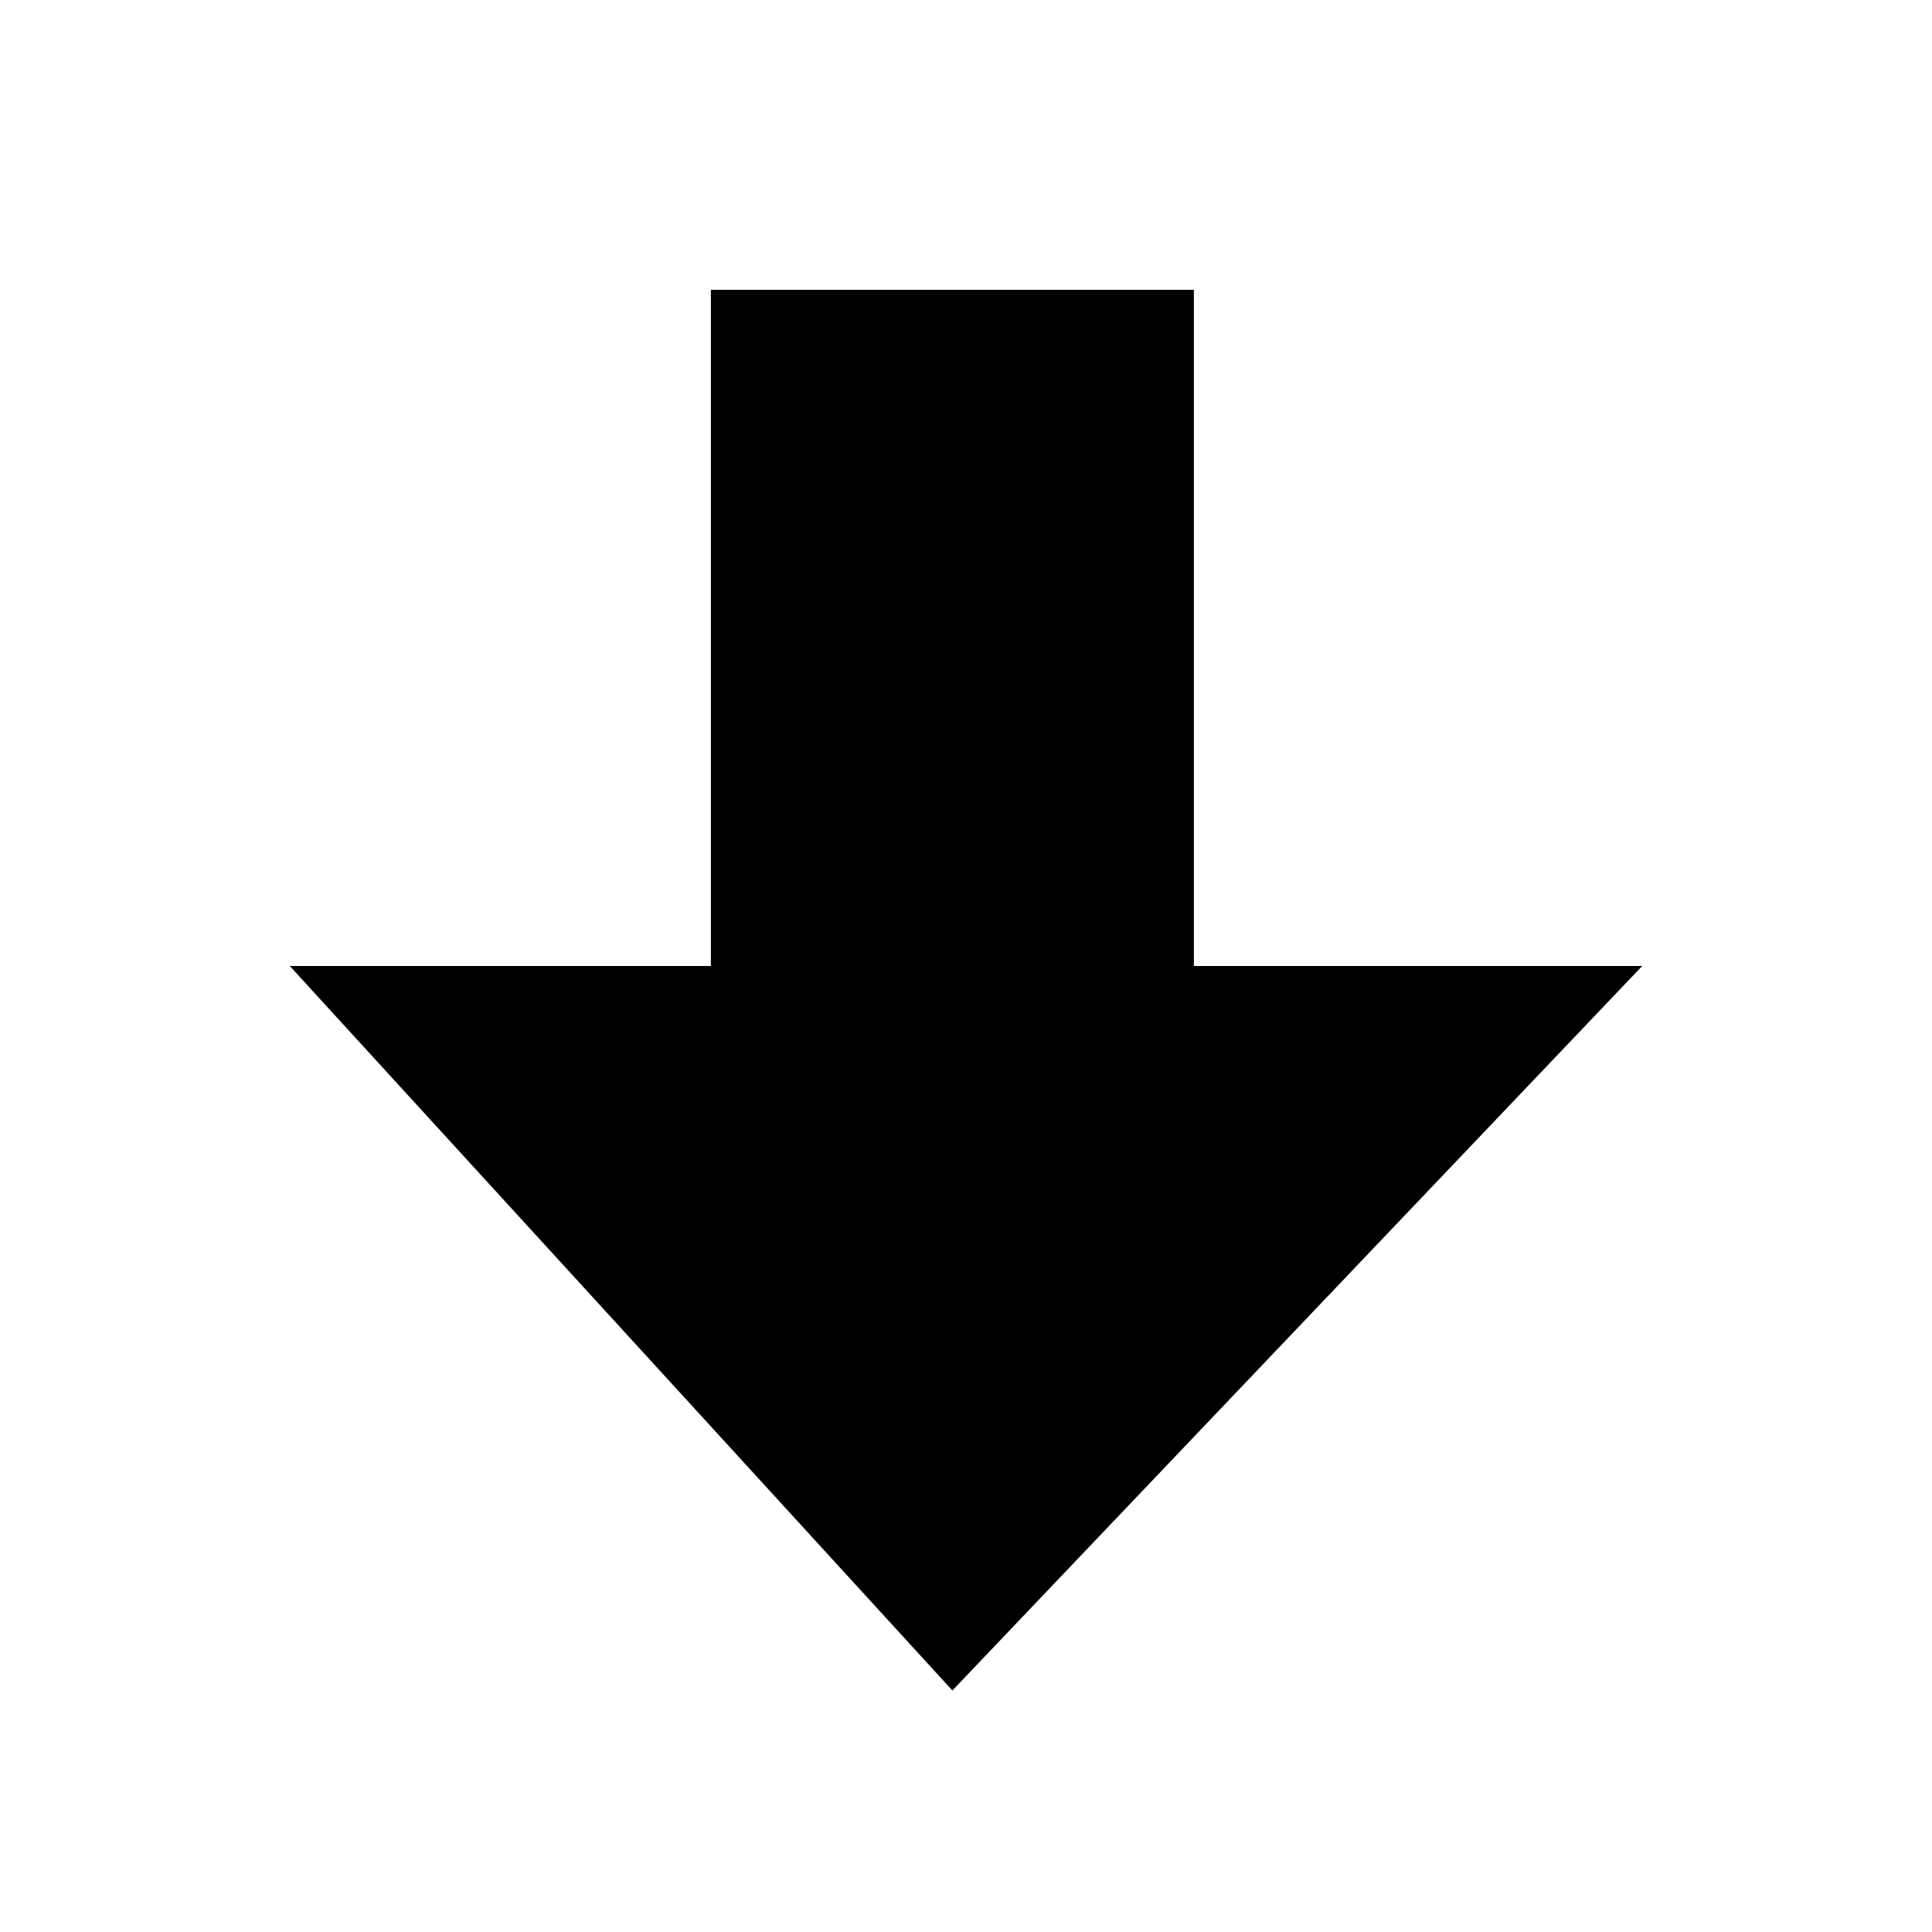
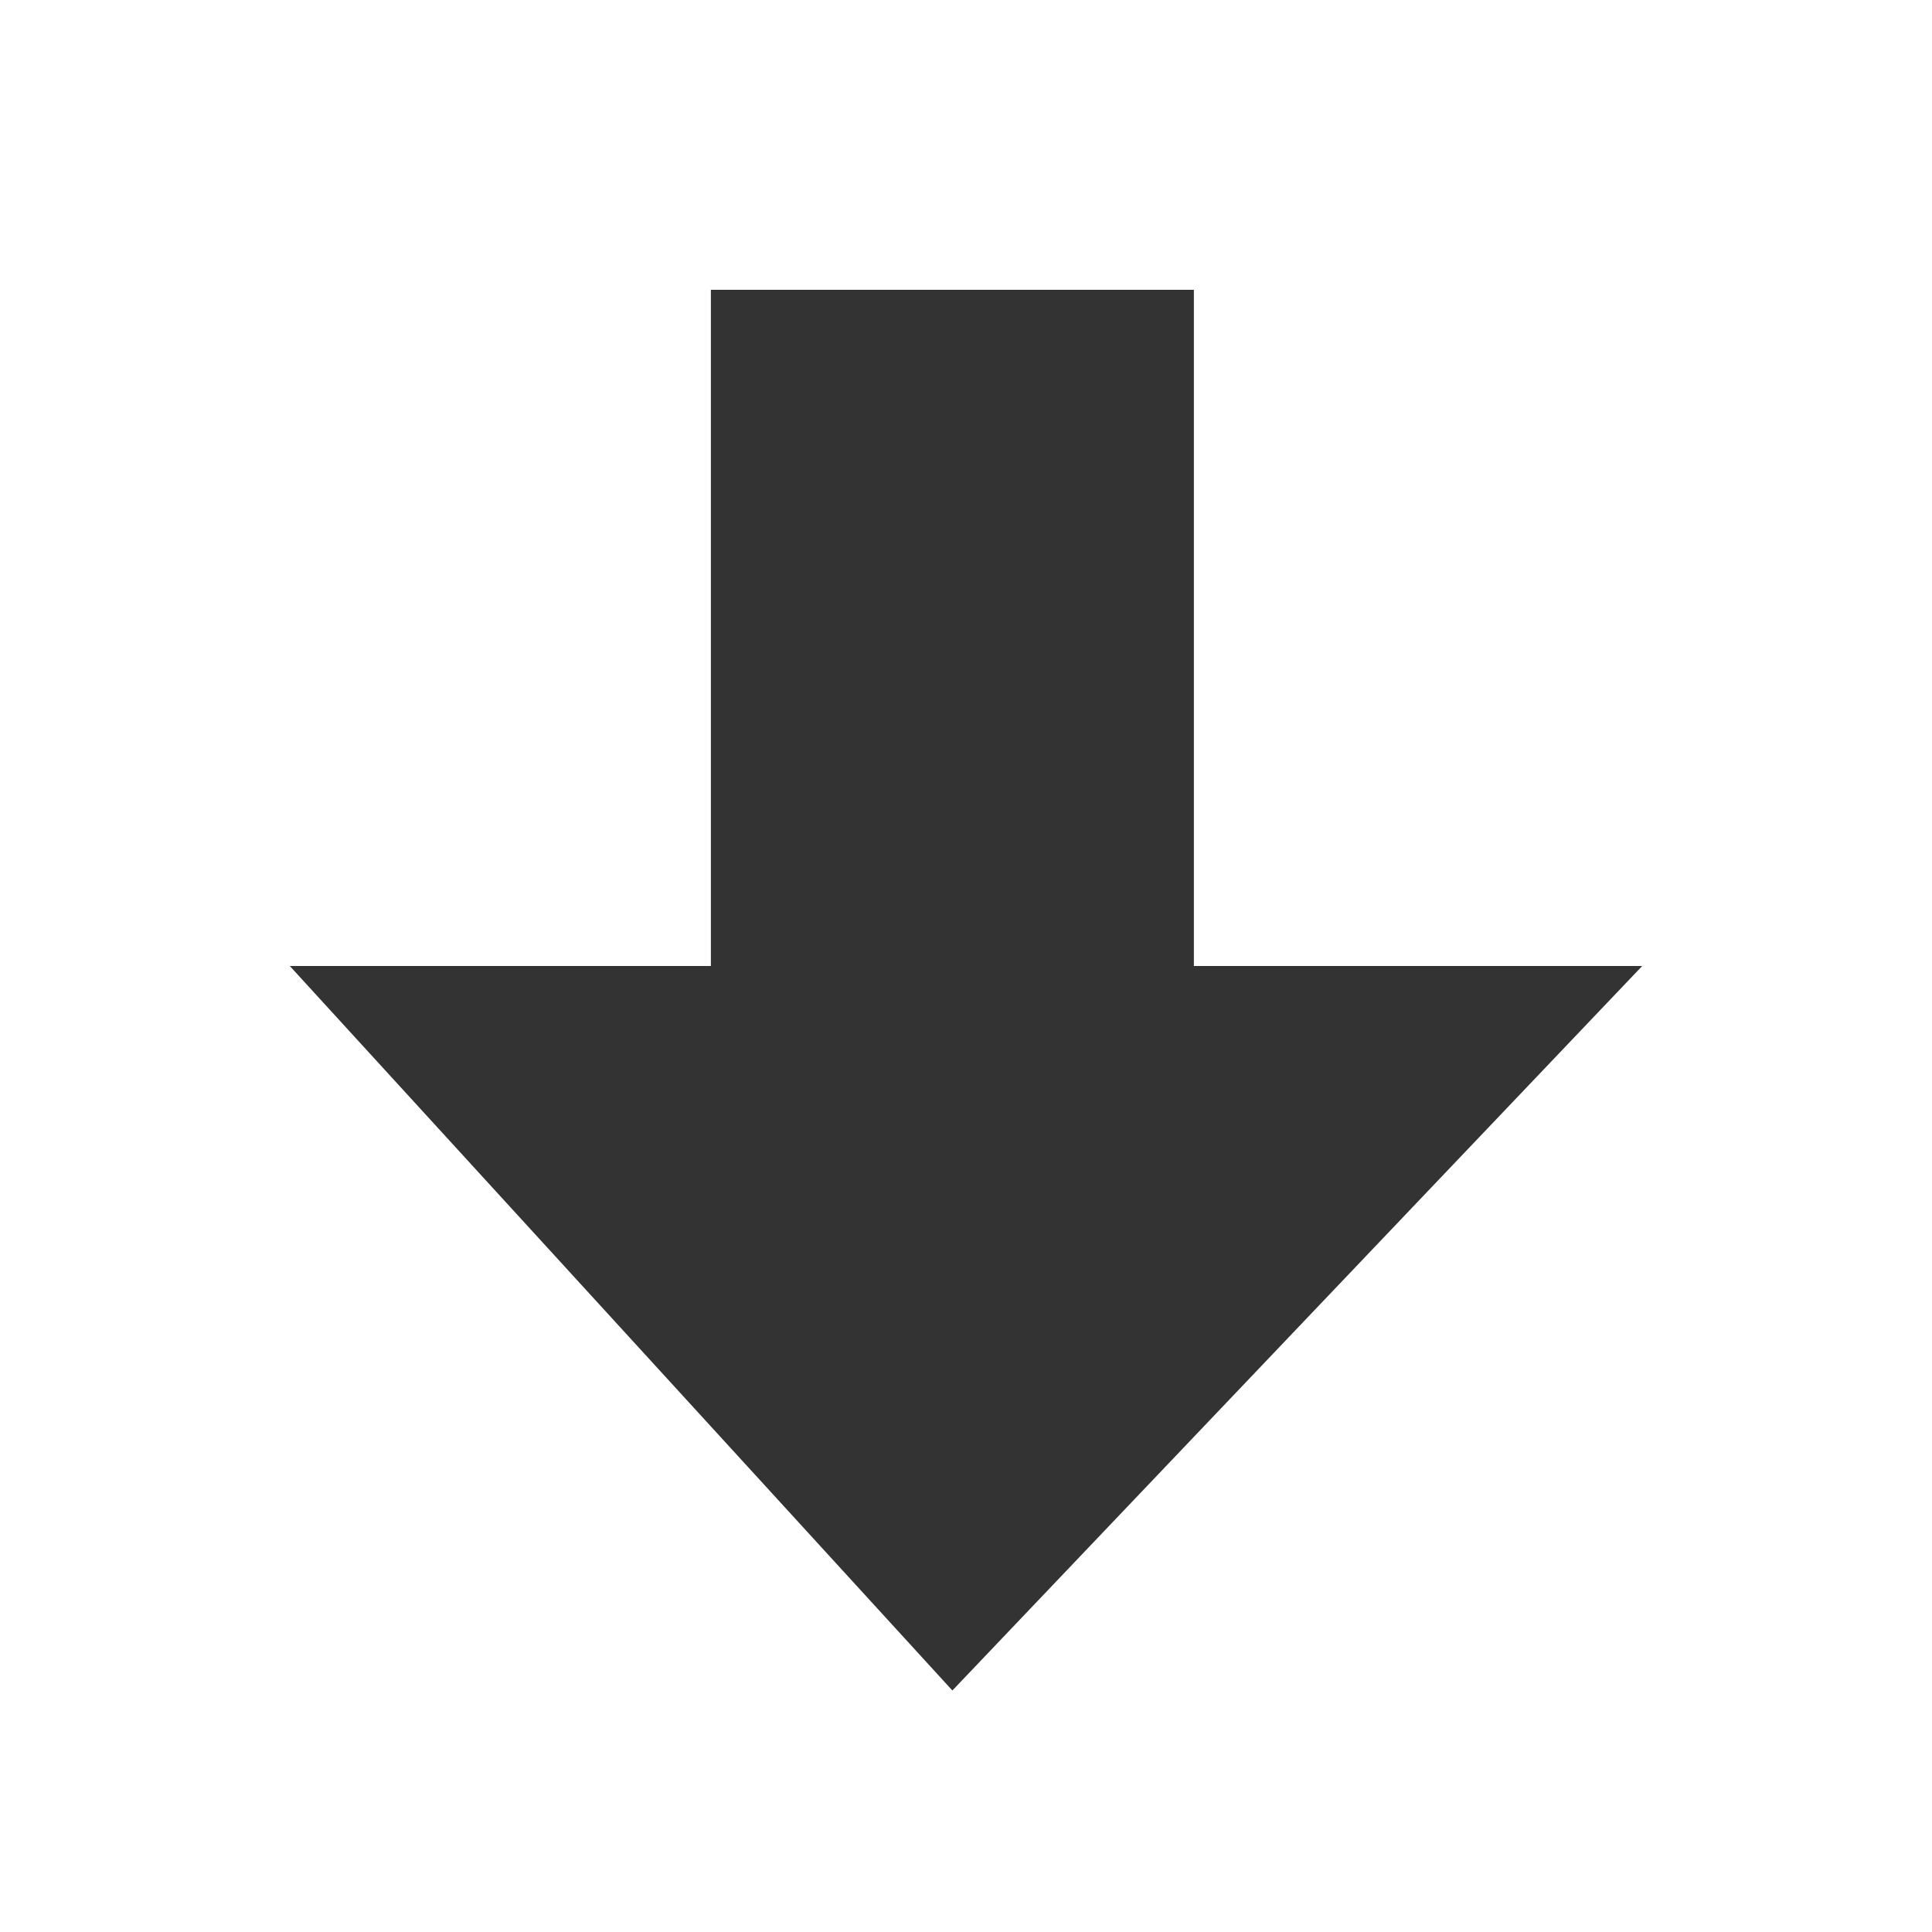
<svg xmlns="http://www.w3.org/2000/svg" width="40px" height="40px" viewBox="0 0 40 40" version="1.1">
  <defs />
-   <g id="Page-1" stroke="none" stroke-width="1" fill="none" fill-rule="evenodd">
-     <g id="download-dark" fill="#000000">
+   <g id="Eve" stroke="none" stroke-width="1" fill="none" fill-rule="evenodd">
+     <g id="download-dark" fill="#333333">
      <polygon id="Shape" transform="translate(20, 20.5) rotate(-90) translate(-20, -20.5) " points="34.5 25.218 34.5 15.218 20.5 15.218 20.5 6.5 5.5 20.218 20.5 34.5 20.5 25.218" />
    </g>
  </g>
</svg>
